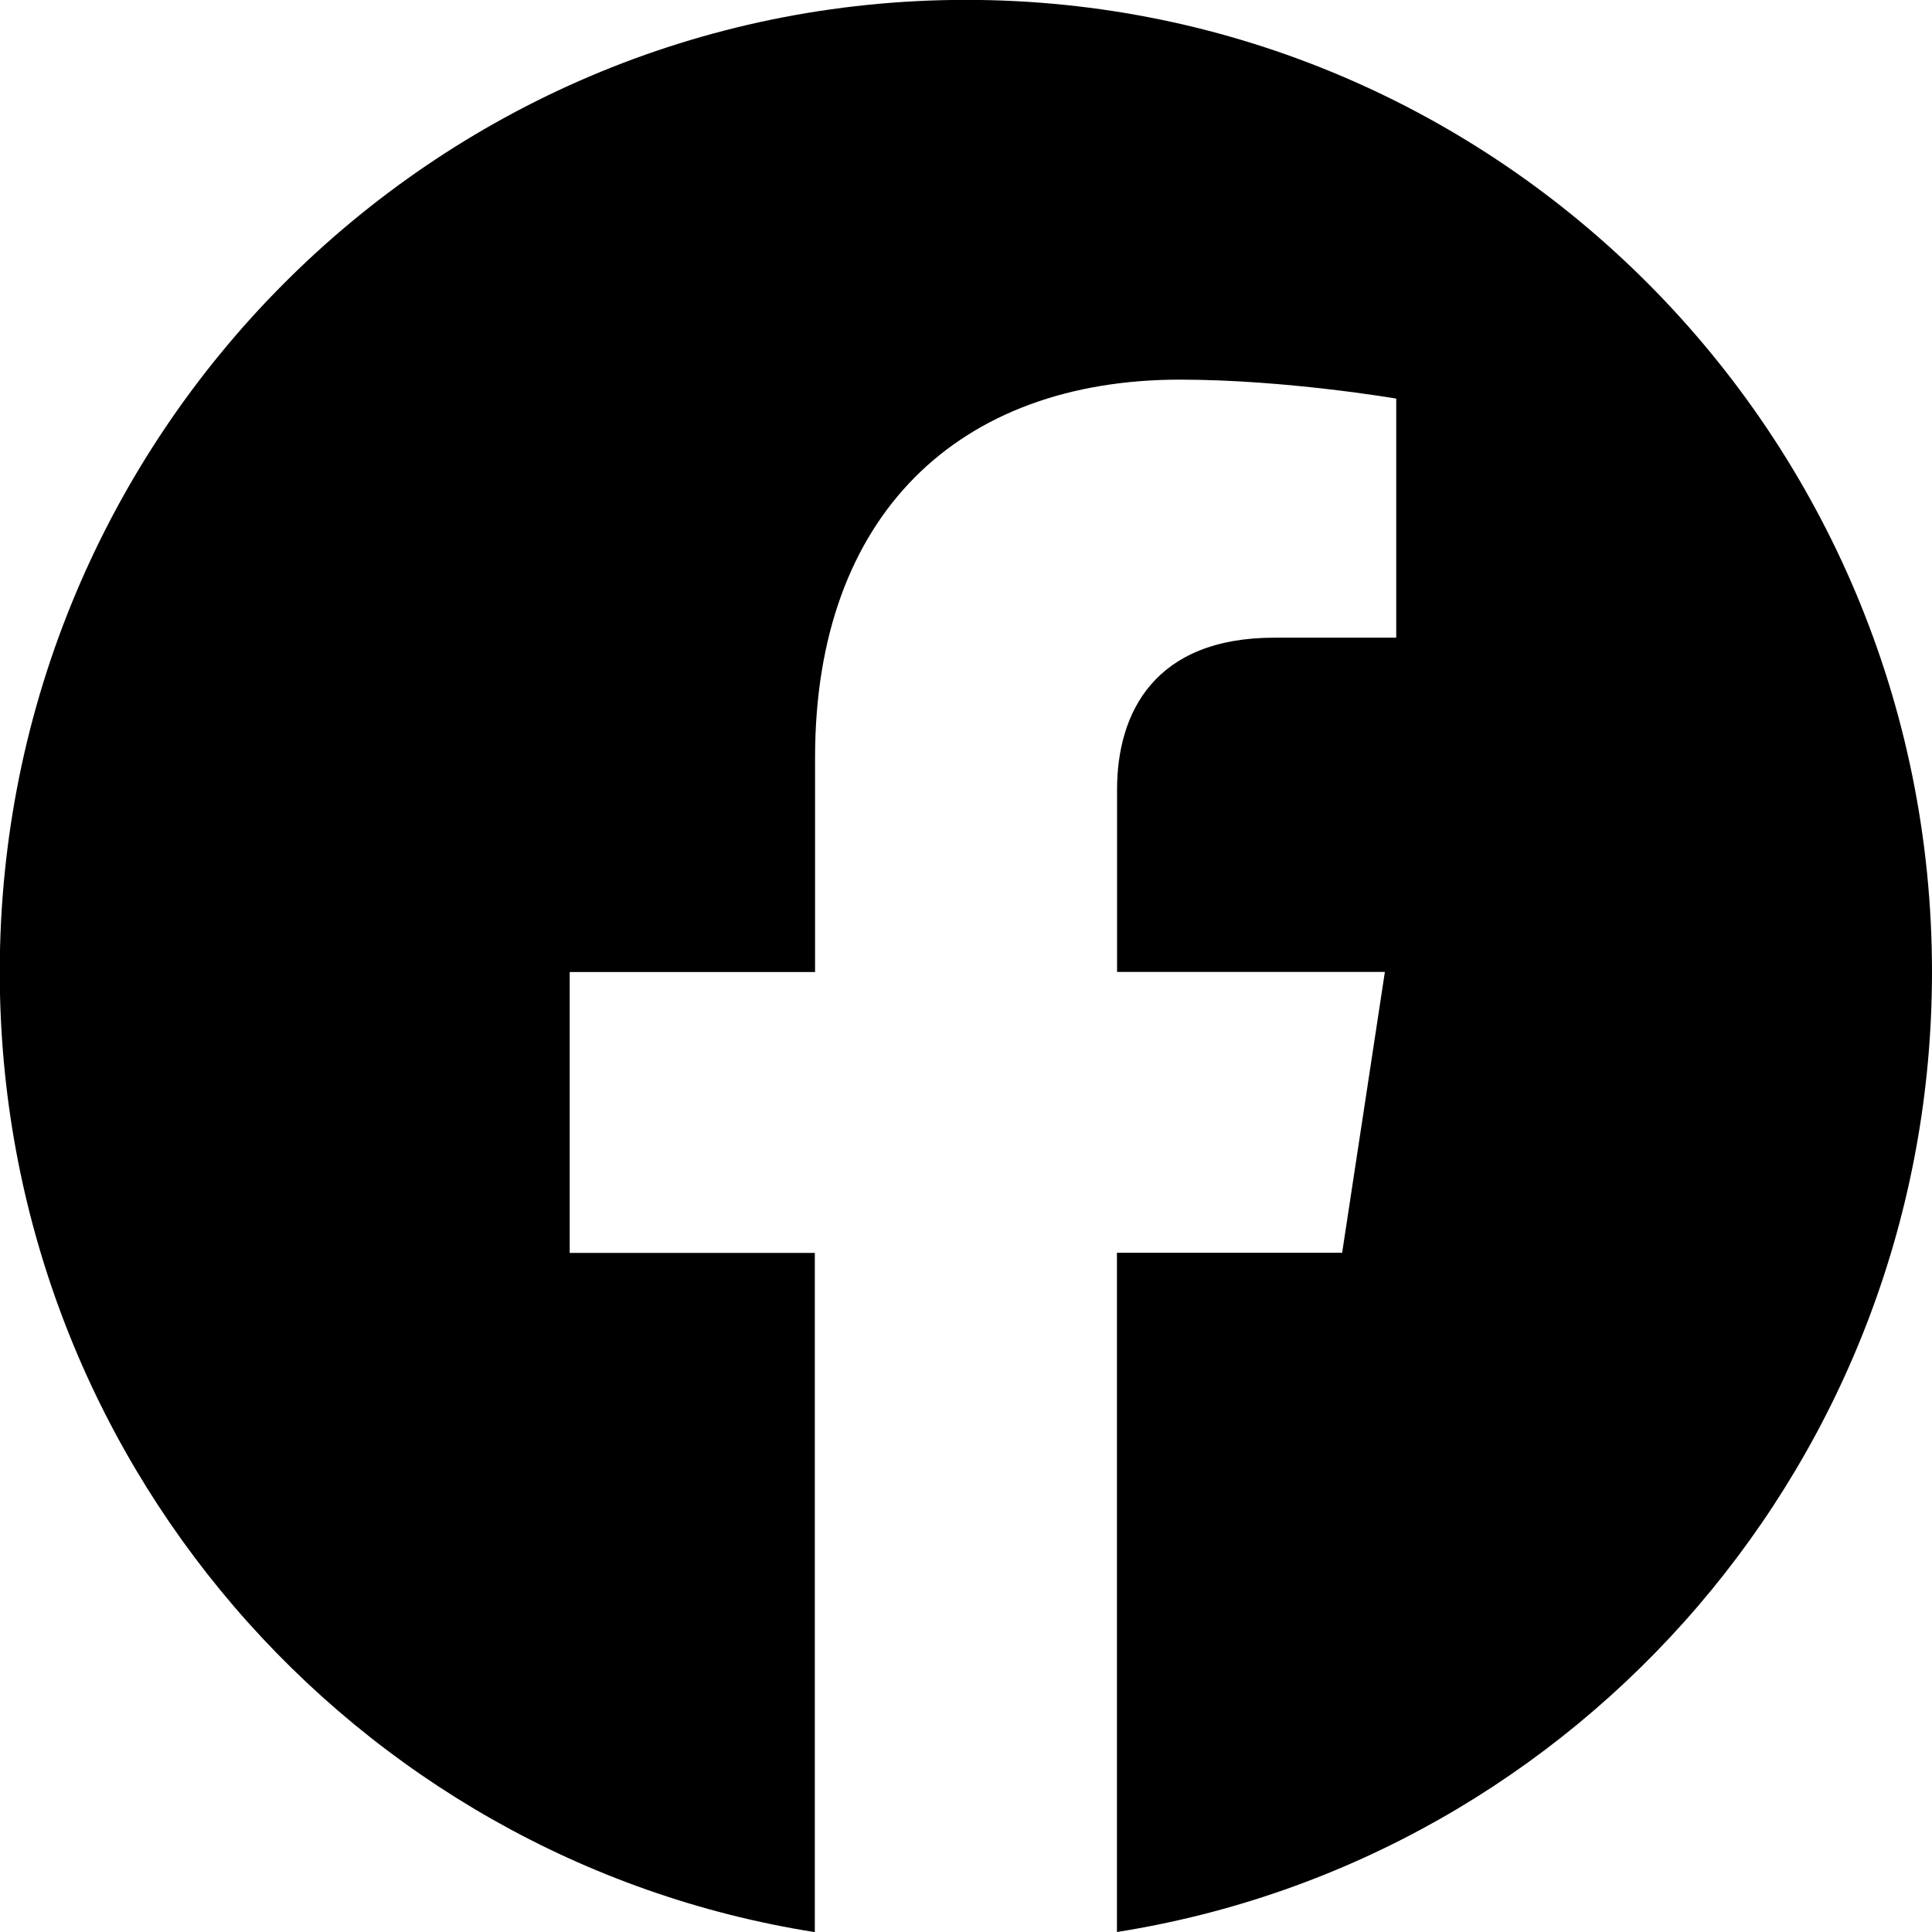
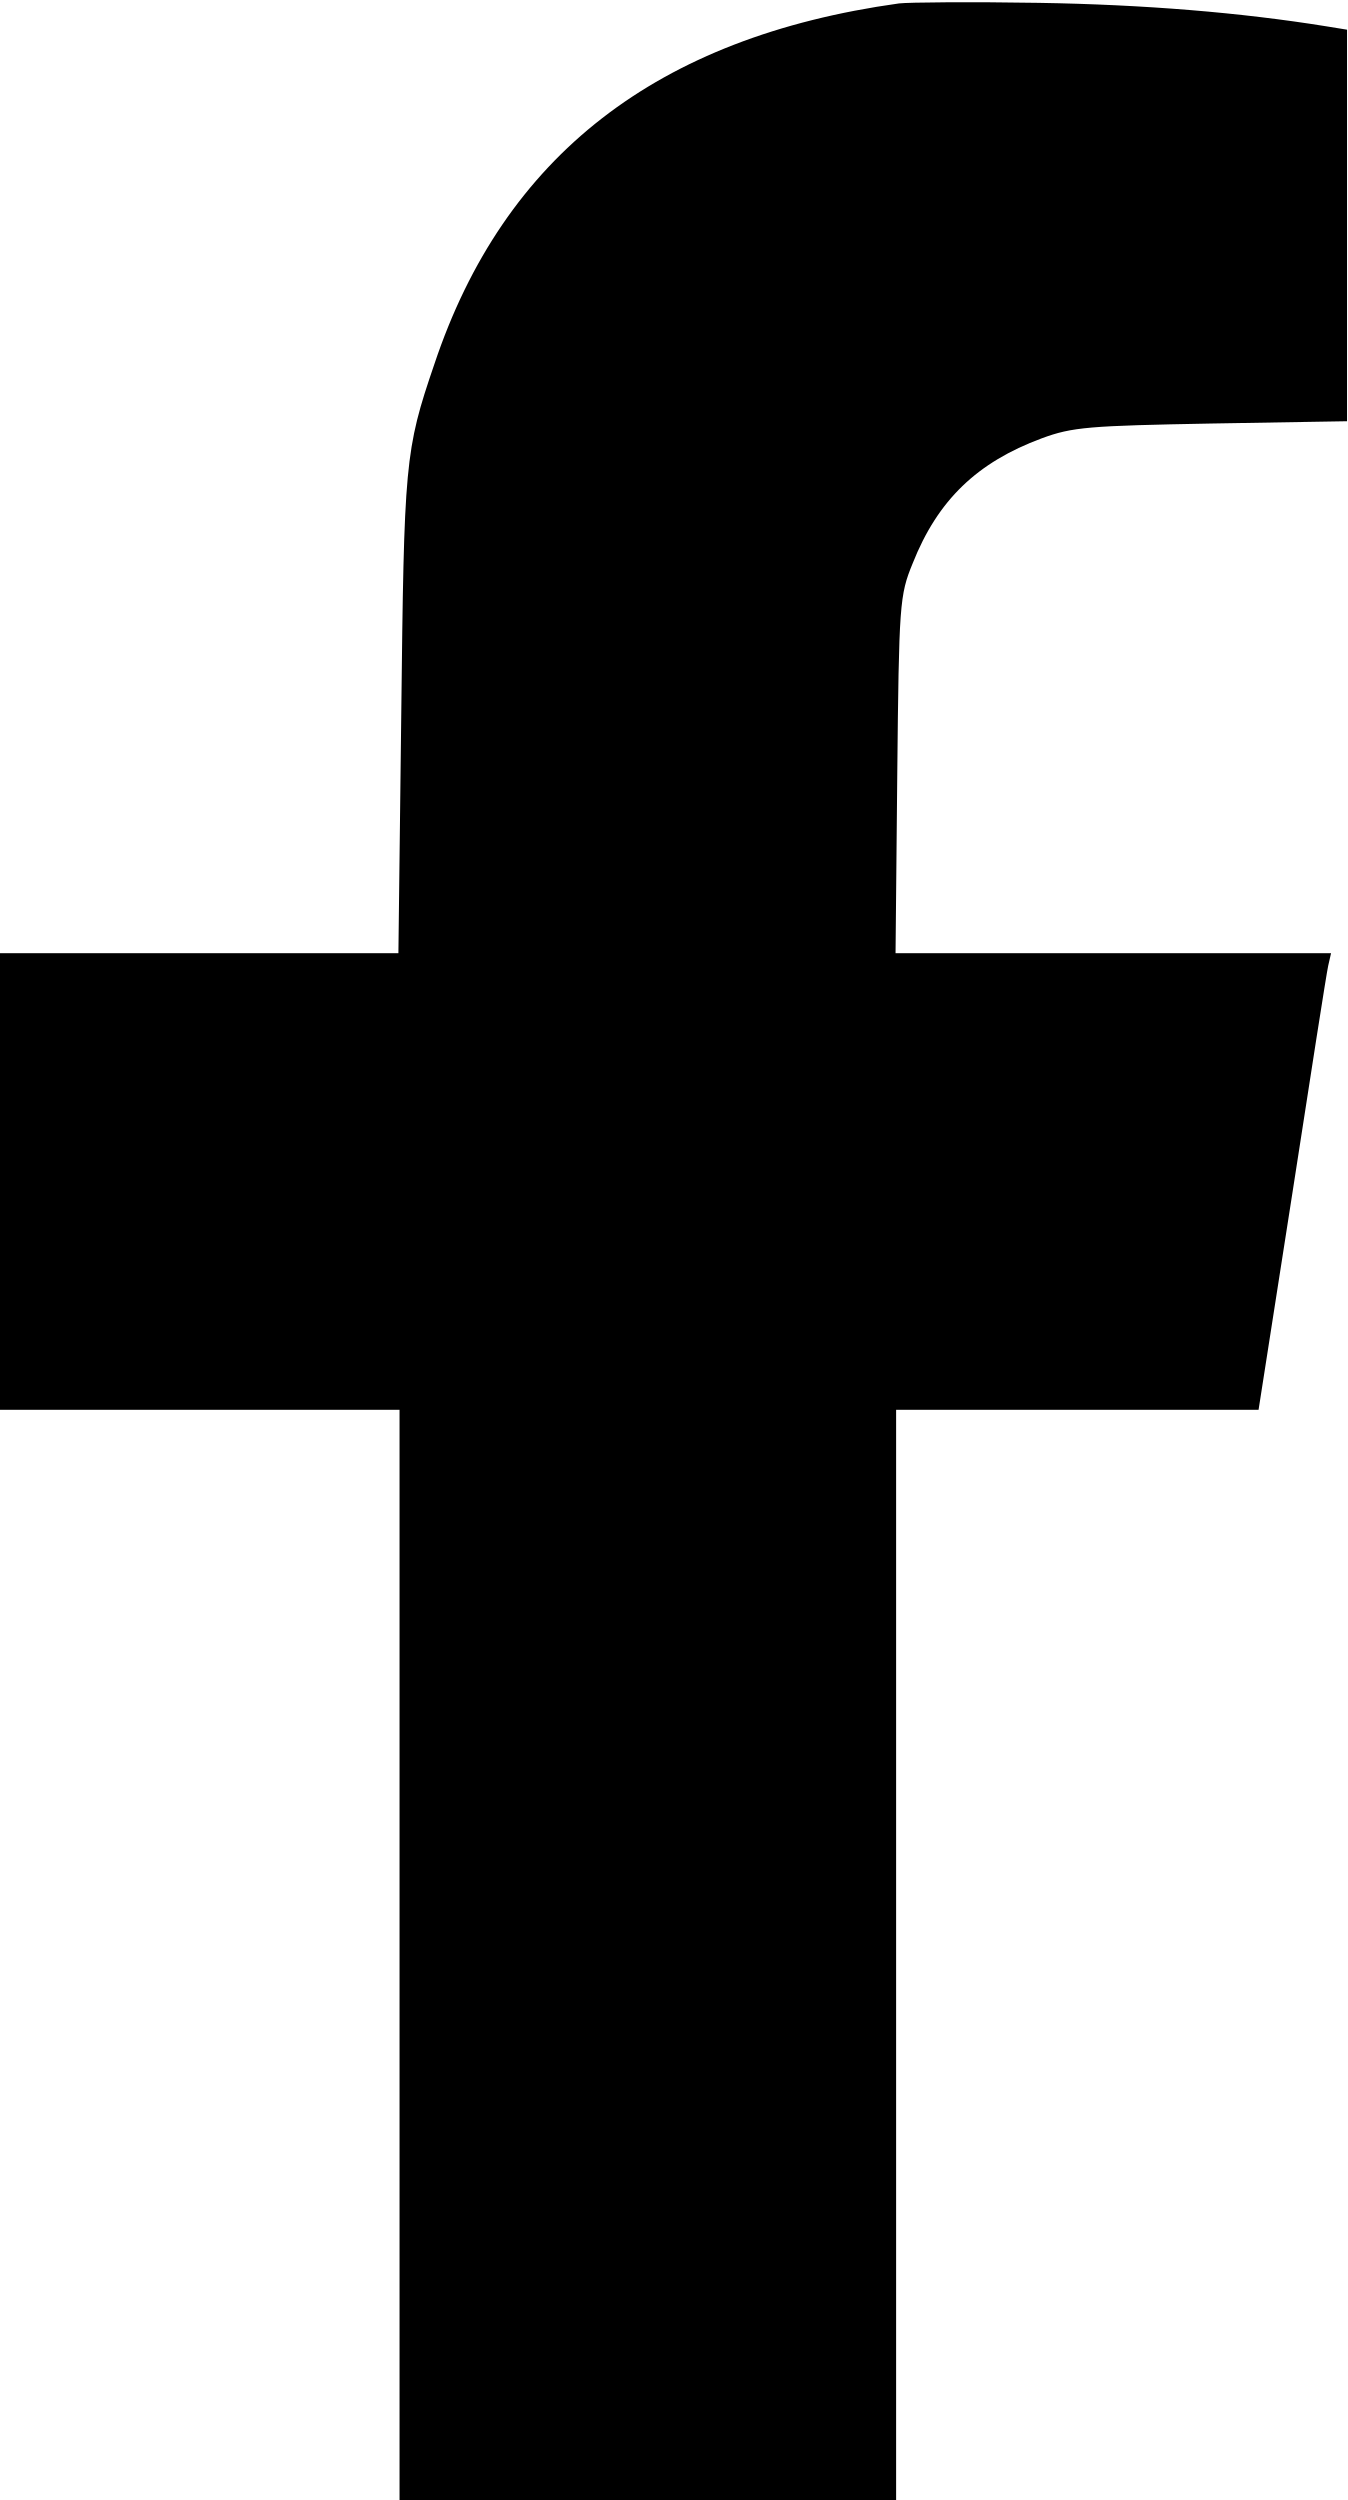
- <svg xmlns="http://www.w3.org/2000/svg" width="16" height="16" fill="currentColor" class="bi bi-facebook" viewBox="0 0 16 16">
-   <path d="M16 8.049c0-4.446-3.582-8.05-8-8.05C3.58 0-.002 3.603-.002 8.05c0 4.017 2.926 7.347 6.75 7.951v-5.625h-2.03V8.05H6.75V6.275c0-2.017 1.195-3.131 3.022-3.131.876 0 1.791.157 1.791.157v1.98h-1.009c-.993 0-1.303.621-1.303 1.258v1.51h2.218l-.354 2.326H9.25V16c3.824-.604 6.75-3.934 6.75-7.951z" />
+ <svg xmlns="http://www.w3.org/2000/svg" version="1.0" width="236pt" height="438pt" viewBox="0 0 236 438" preserveAspectRatio="xMidYMid meet">
+   <g transform="translate(0,438) scale(0.1,-0.1)" fill="#000000" stroke="none">
+     <path d="M1575 4374 c-424 -59 -692 -267 -814 -632 -52 -152 -53 -173 -58 -614 l-5 -418 -349 0 -349 0 0 -400 0 -400 350 0 350 0 0 -955 0 -955 435 0 435 0 0 955 0 955 318 0 317 0 59 378 c32 207 60 387 63 400 l5 22 -382 0 -381 0 3 313 c3 299 4 314 27 370 44 111 113 177 226 219 54 20 83 22 298 26 l237 4 0 343 0 343 -37 6 c-149 24 -318 38 -503 41 -118 2 -228 1 -245 -1z" />
+   </g>
</svg>
